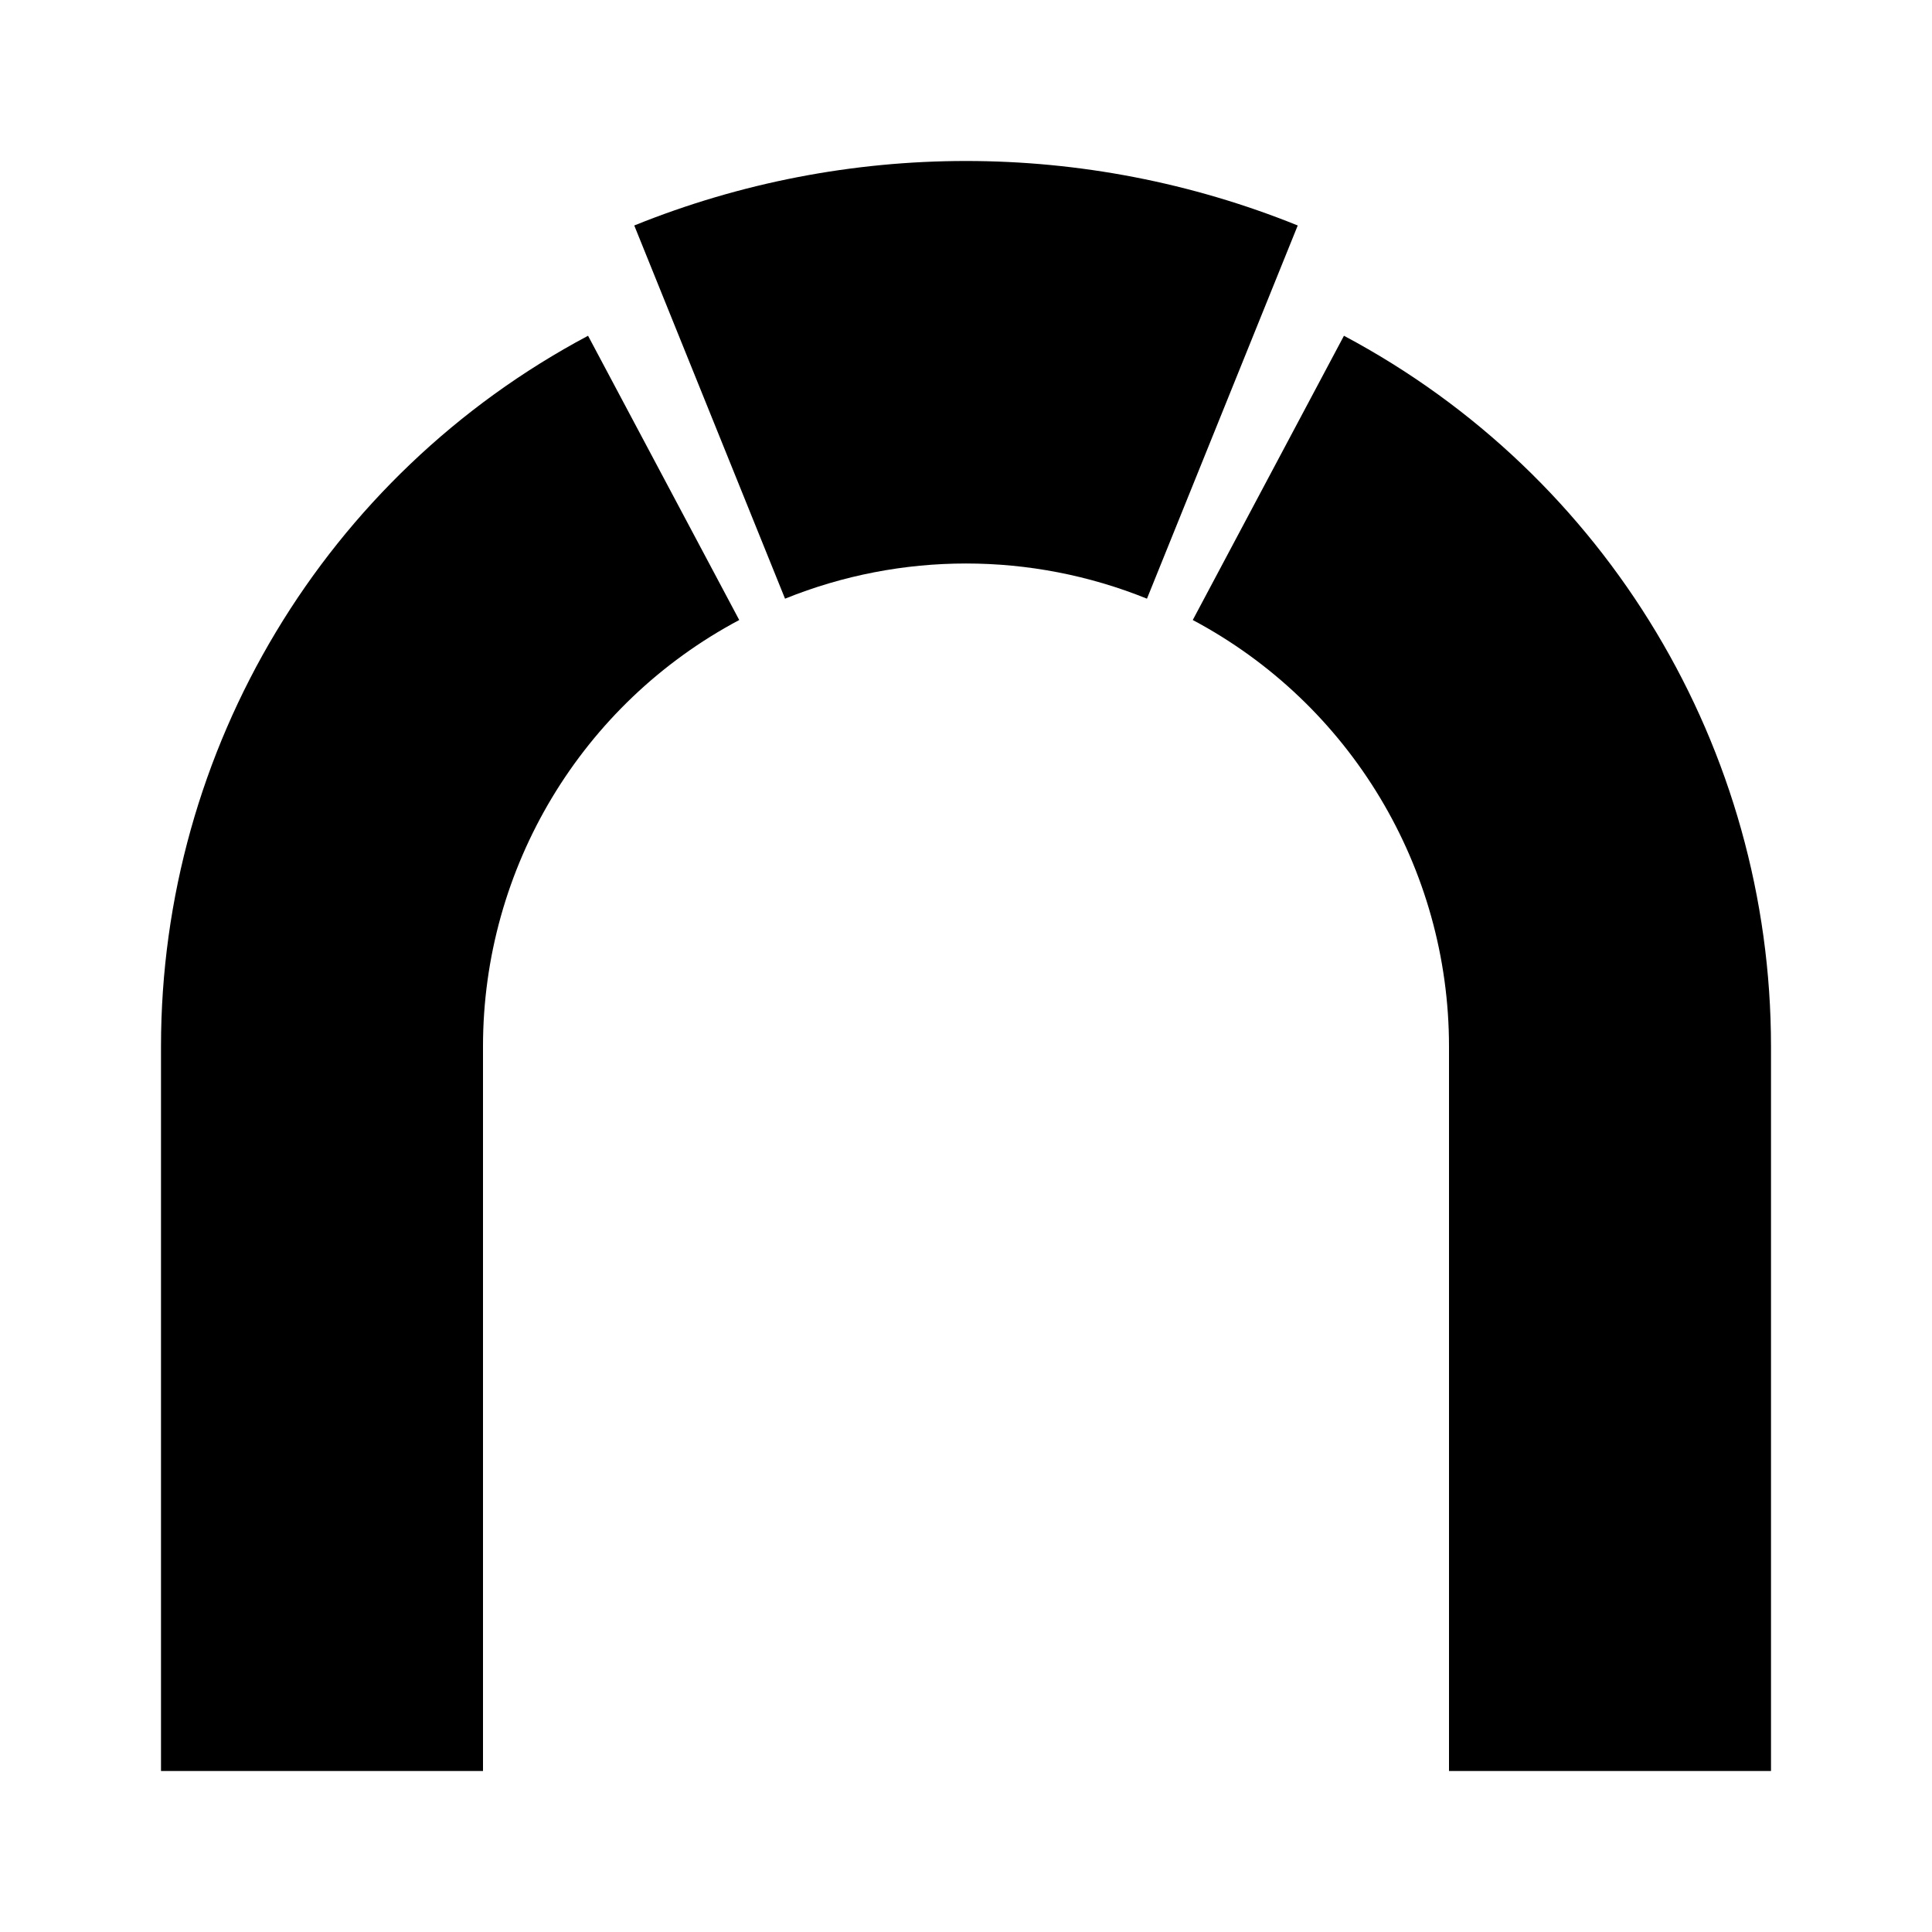
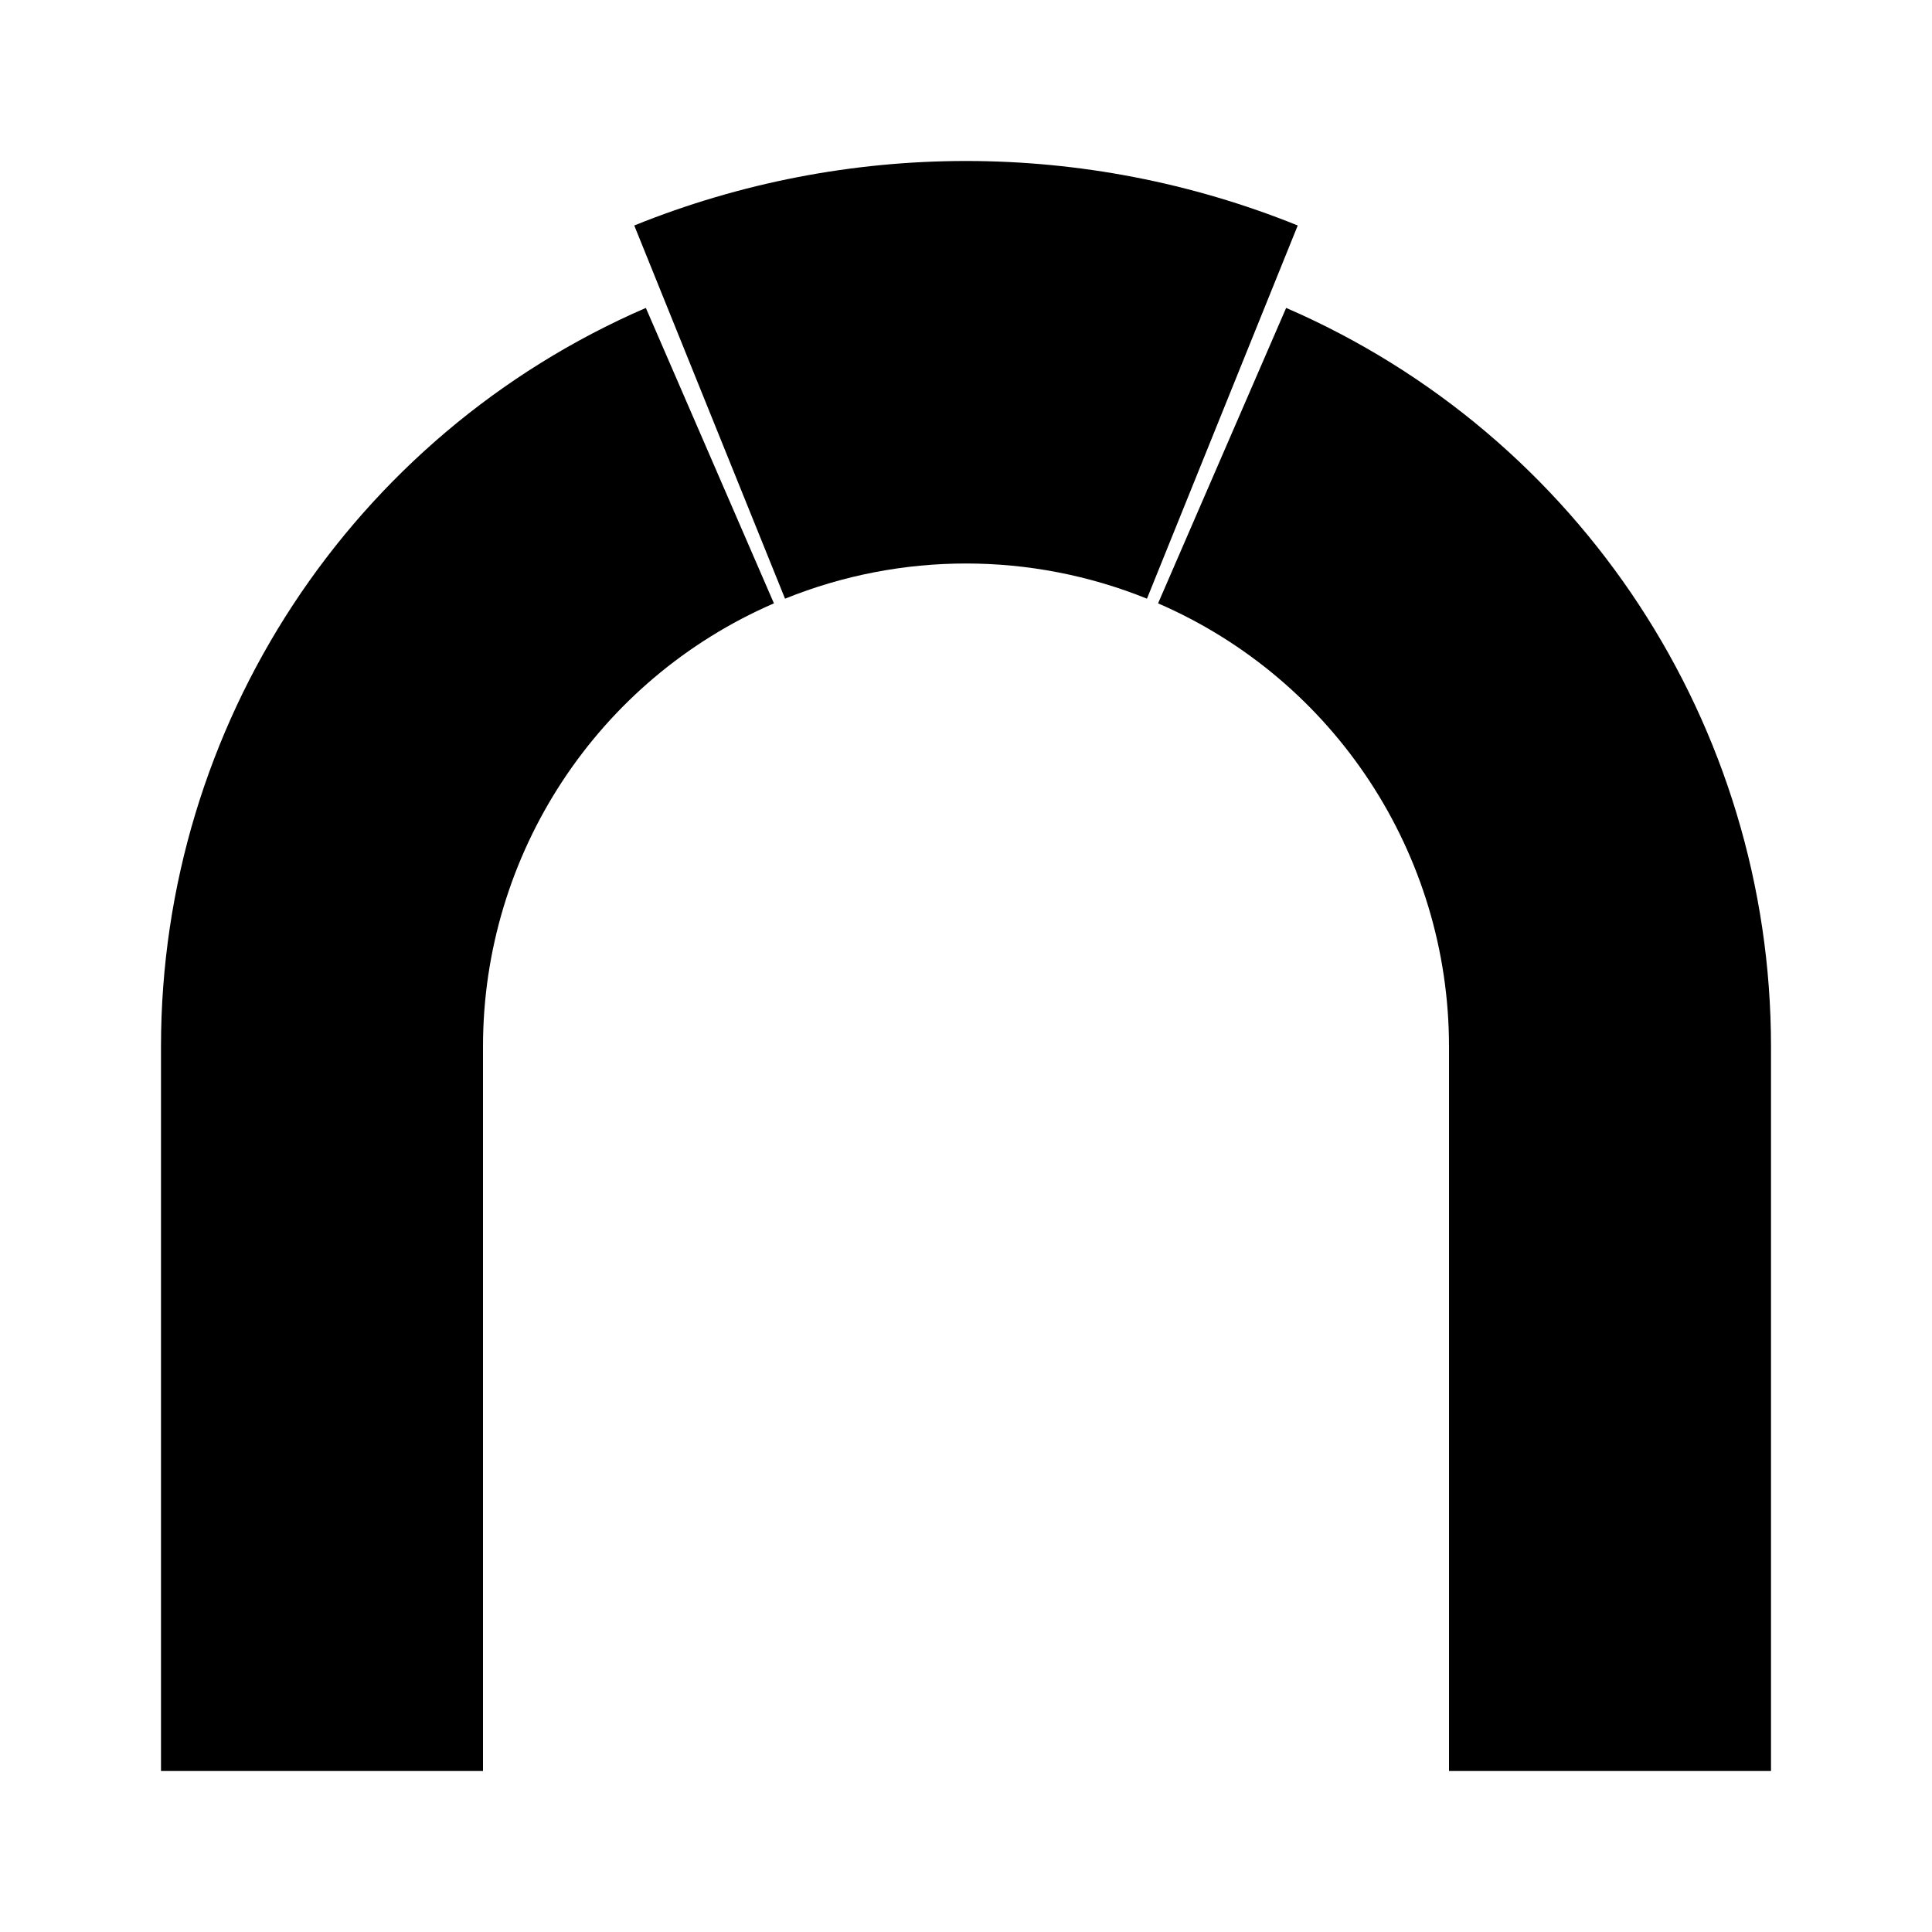
<svg xmlns="http://www.w3.org/2000/svg" viewBox="0 0 24 24" width="24" height="24" role="img" aria-labelledby="cnpatroni-mark-mono-title">
  <g fill="currentColor">
-     <path d="M2 13A10 10 0 0 1 7.305 4.171L9.183 7.702A6 6 0 0 0 6 13L6 22L2 22Z" />
-     <path d="M22 13A10 10 0 0 0 16.695 4.171L14.817 7.702A6 6 0 0 1 18 13L18 22L22 22Z" />
+     <path d="M2 13A10 10 0 0 1 8.023 3.825L9.614 7.495A6 6 0 0 0 6 13L6 22L2 22Z" />
+     <path d="M22 13A10 10 0 0 0 15.977 3.825L14.386 7.495A6 6 0 0 1 18 13L18 22L22 22Z" />
    <path d="M7.879 2.801A11 11 0 0 1 16.121 2.801L14.248 7.437A6 6 0 0 0 9.752 7.437Z" />
  </g>
</svg>
